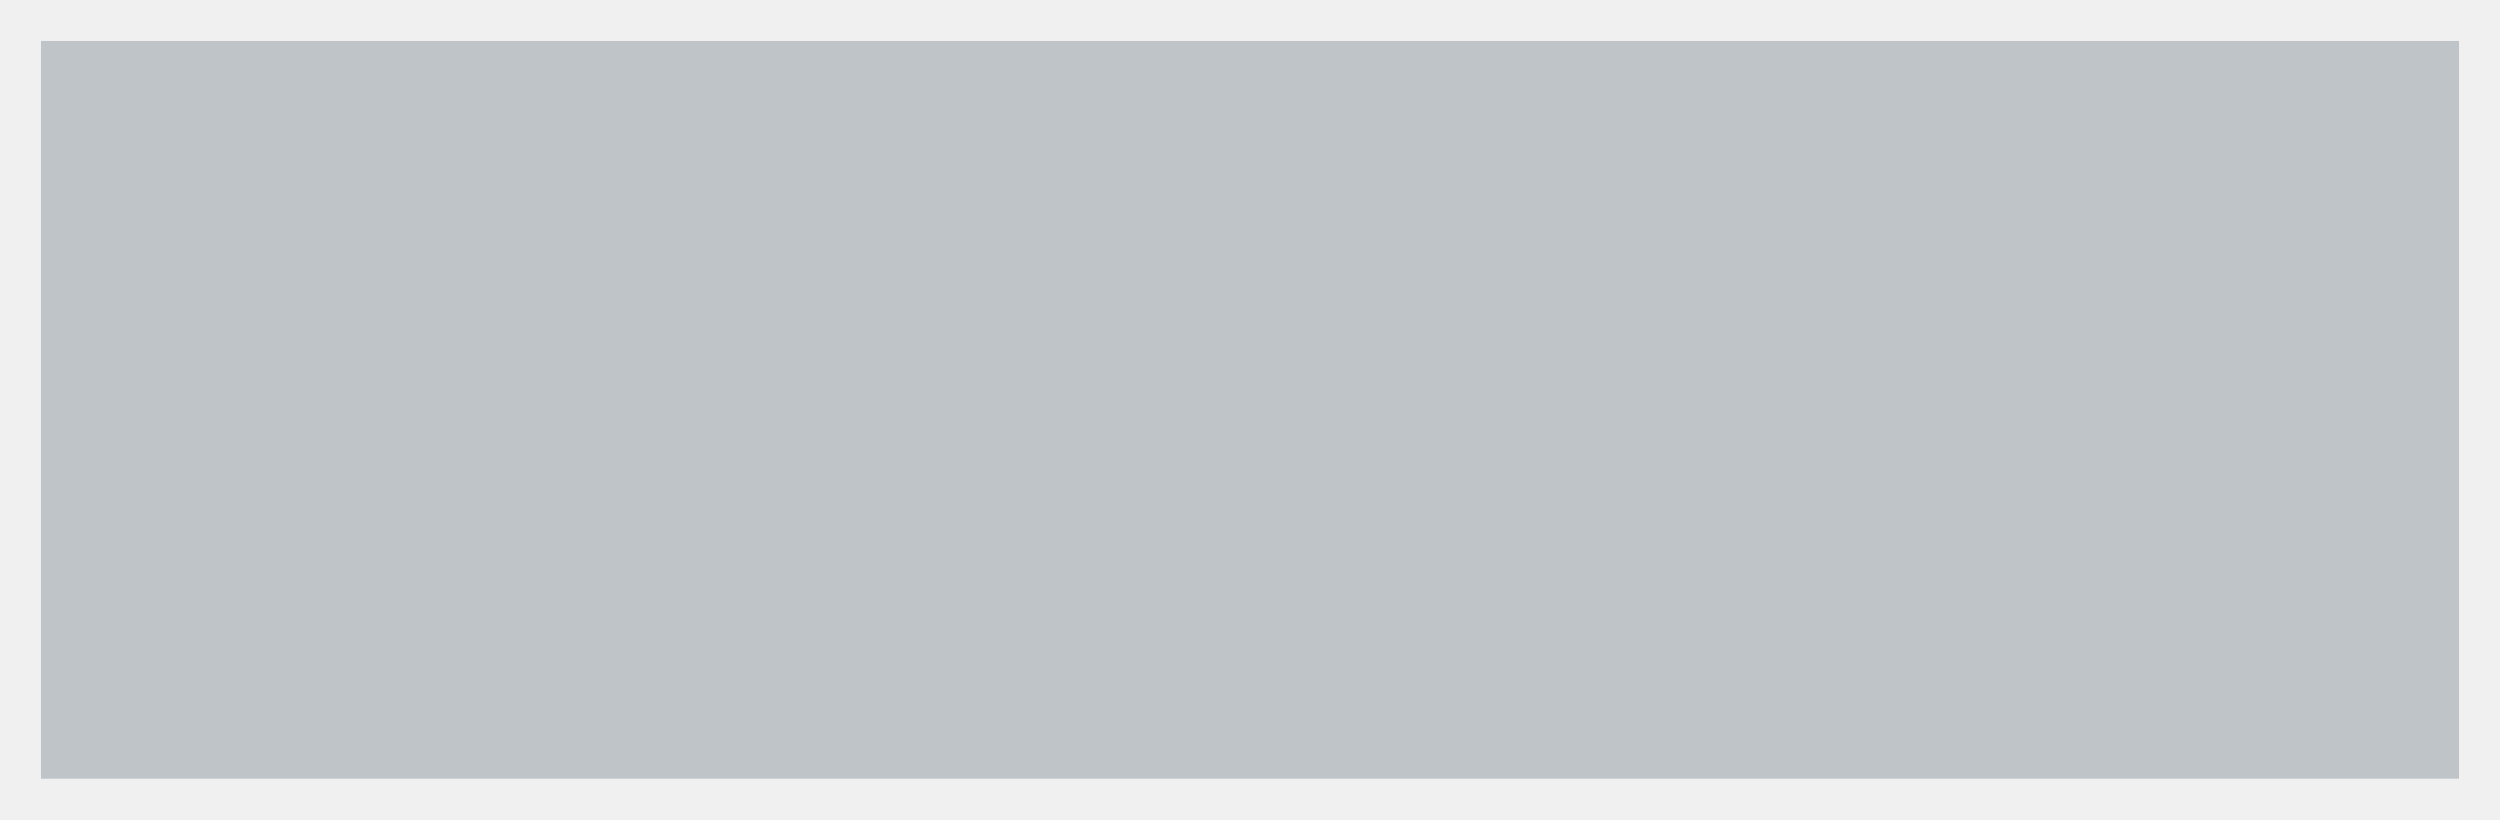
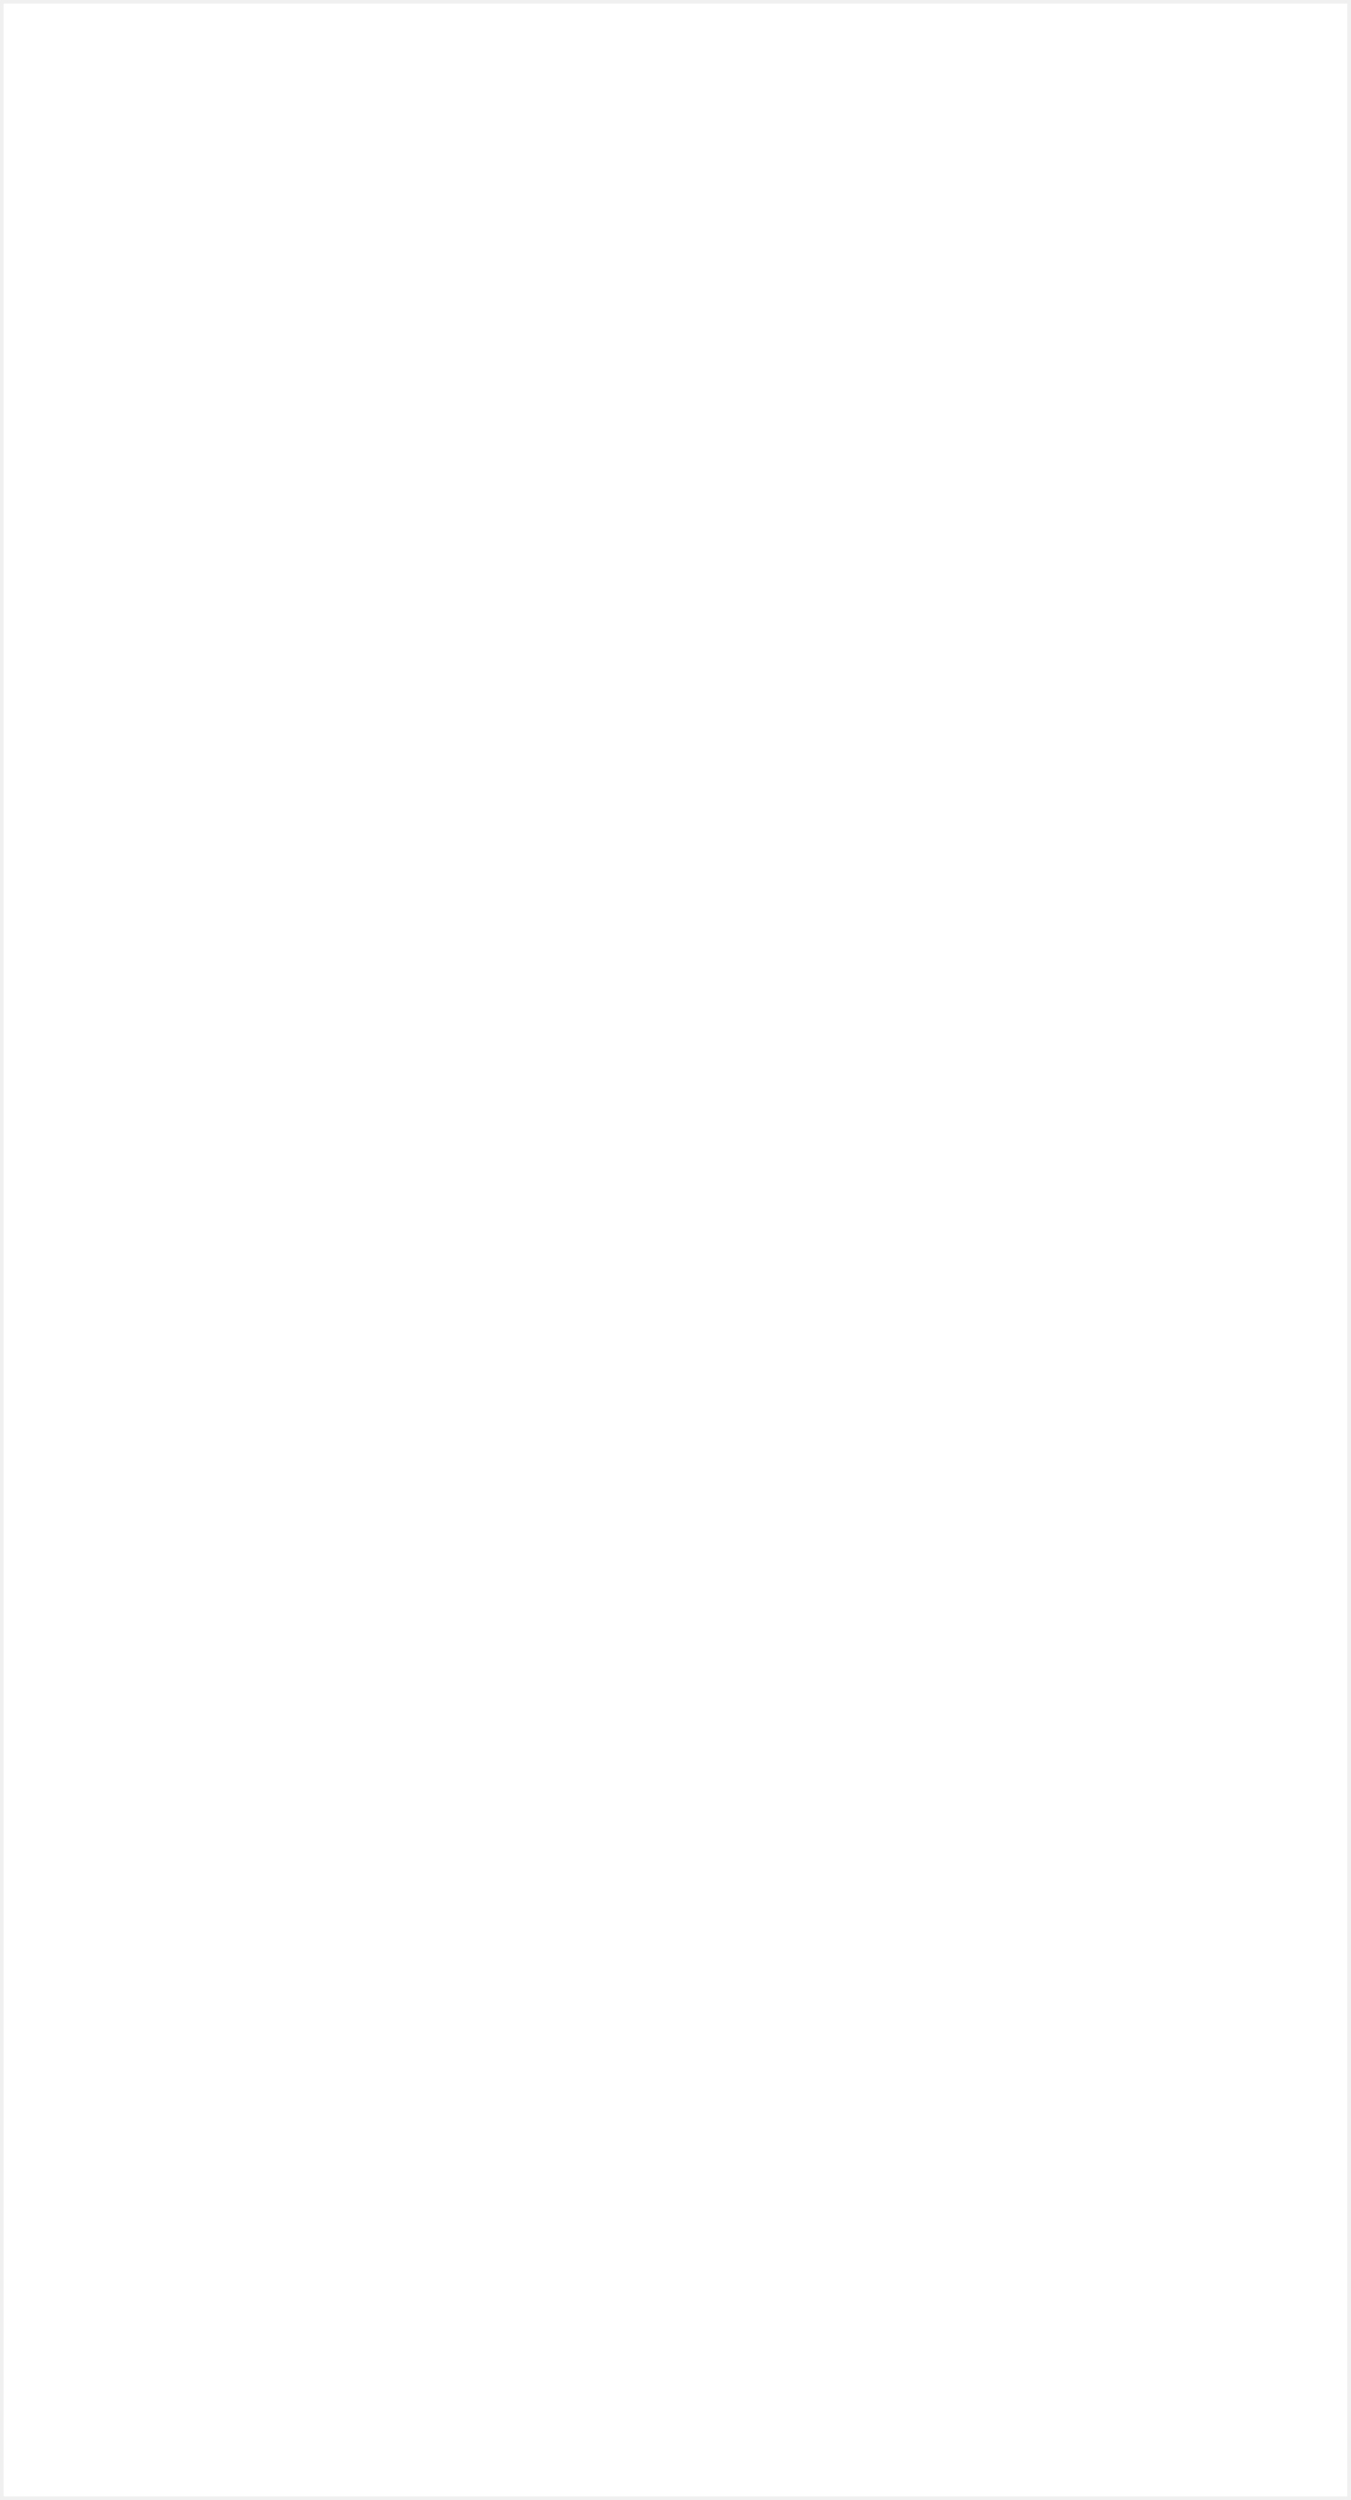
- <svg xmlns="http://www.w3.org/2000/svg" version="1.1" width="61px" height="20px">
-   <g transform="matrix(1 0 0 1 -54 -258 )">
-     <path d="M 55 259  L 114 259  L 114 277  L 55 277  L 55 259  Z " fill-rule="nonzero" fill="#bec4c7" stroke="none" />
+ <svg xmlns="http://www.w3.org/2000/svg" version="1.1" width="375px" height="694px">
+   <g transform="matrix(1 0 0 1 -1 -119 )">
+     <path d="M 2 120  L 375 120  L 375 812  L 2 812  L 2 120  Z " fill-rule="nonzero" fill="#ffffff" stroke="none" />
  </g>
</svg>
